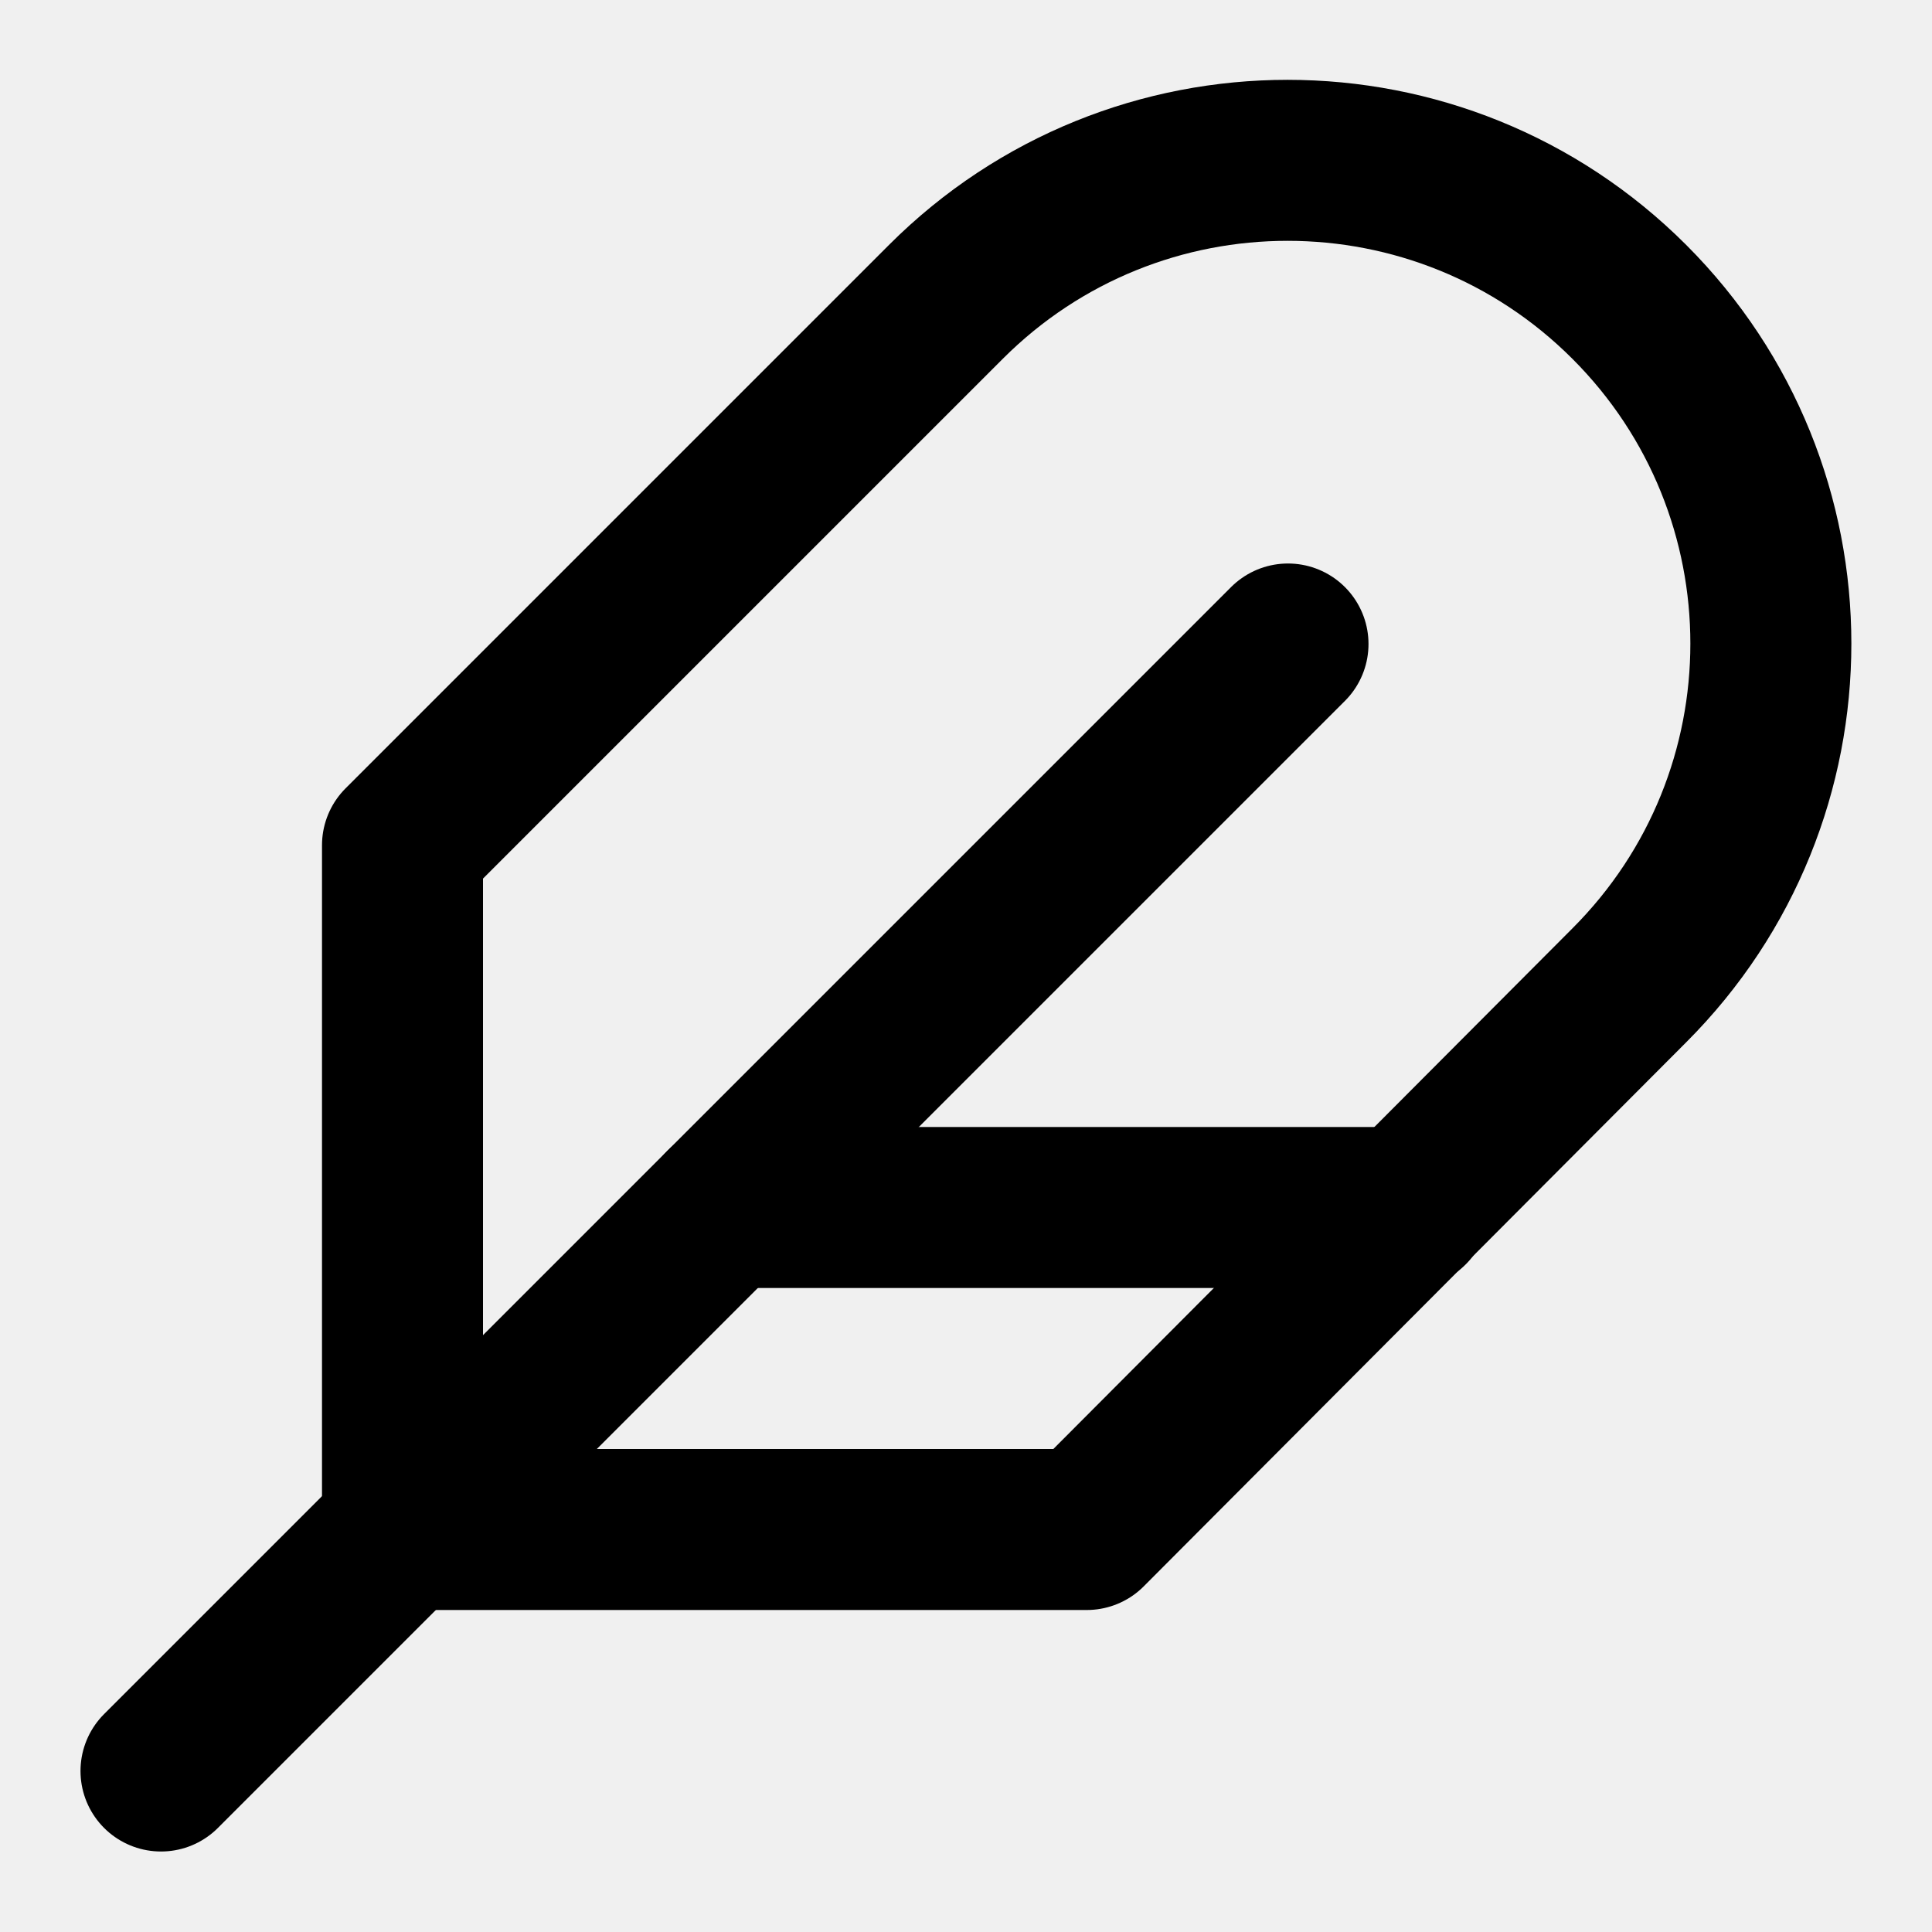
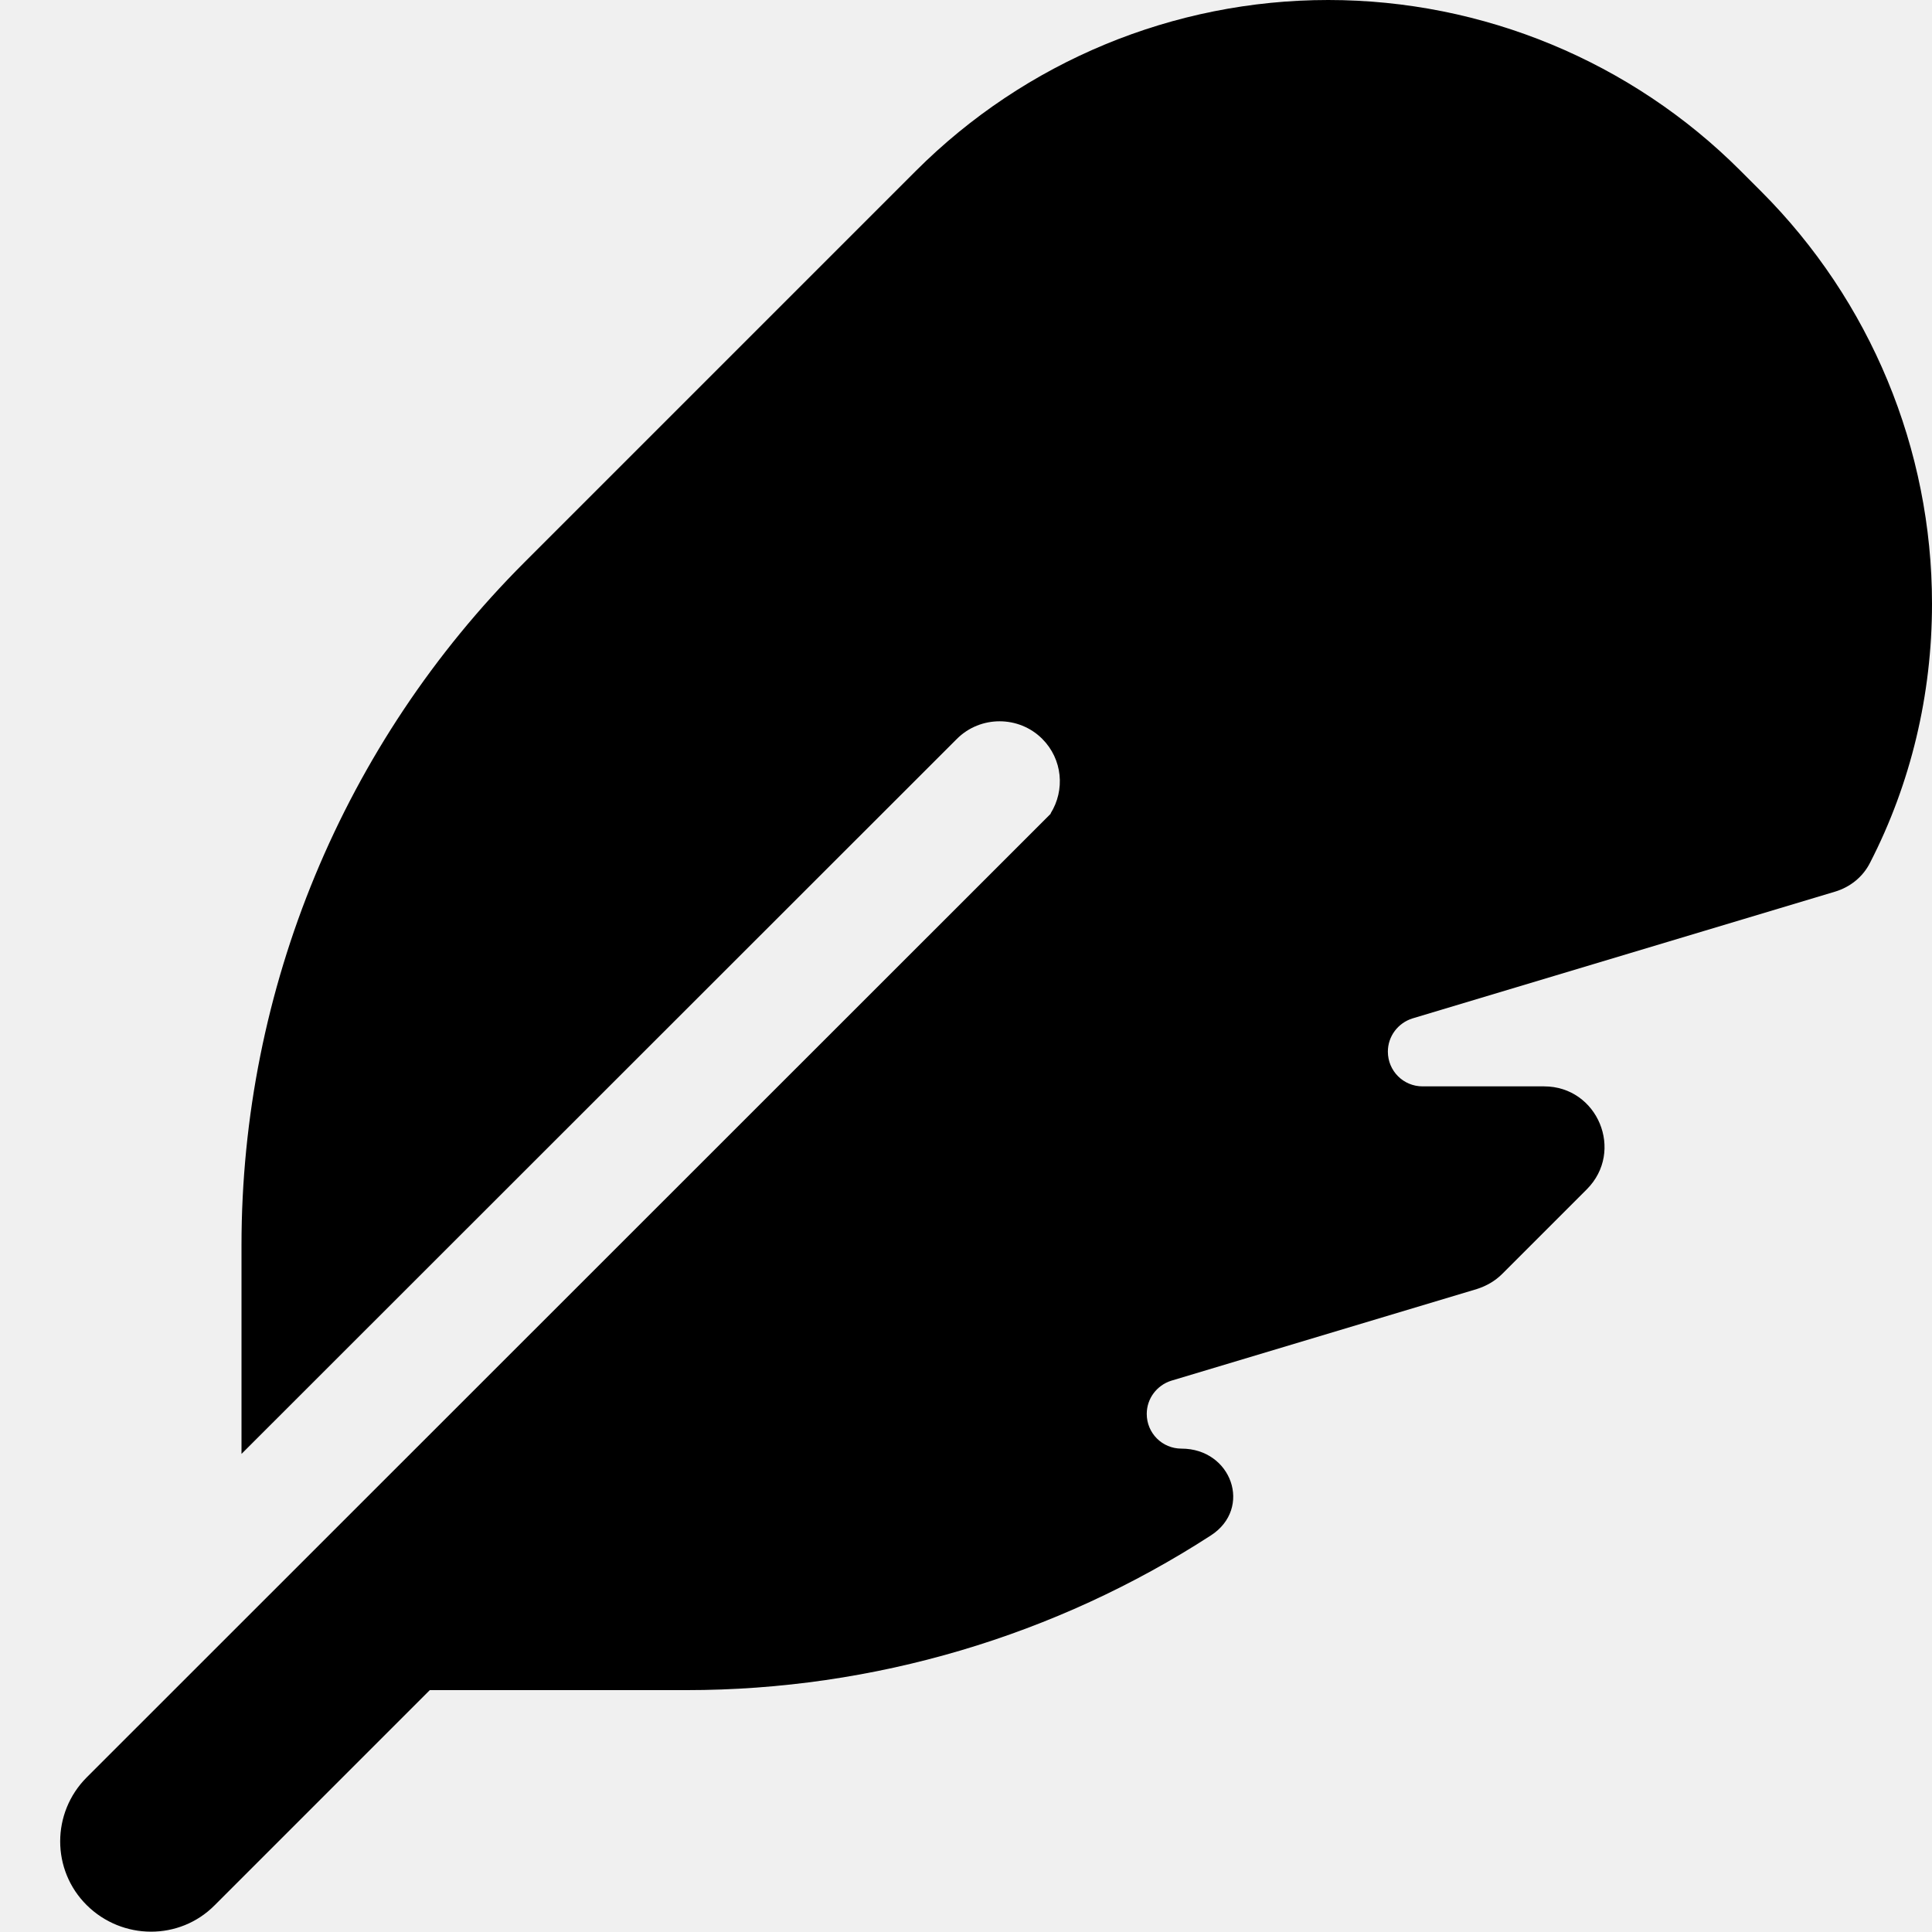
- <svg xmlns="http://www.w3.org/2000/svg" viewBox="0 0 24 24" fill="none" stroke="currentColor" stroke-width="2" stroke-linecap="round" stroke-linejoin="round" class="feather feather-feather">
-   <path d="M20.24 12.24a6 6 0 0 0-8.49-8.49L5 10.5V19h8.5z" />
-   <line x1="16" y1="8" x2="2" y2="22" />
-   <line x1="17.5" y1="15" x2="9" y2="15" />
+ <svg xmlns="http://www.w3.org/2000/svg" viewBox="0 0 512 512">
+   <path d="M278.5 215.6L23 471c-9.4 9.4-9.4 24.6 0 33.9s24.6 9.4 33.9 0l57-57 68 0c49.7 0 97.9-14.4 139-41c11.1-7.2 5.5-23-7.8-23c-5.1 0-9.2-4.1-9.2-9.2c0-4.1 2.7-7.6 6.5-8.8l81-24.3c2.5-.8 4.8-2.1 6.7-4l22.4-22.4c10.1-10.1 2.9-27.3-11.3-27.3l-32.2 0c-5.1 0-9.2-4.1-9.2-9.2c0-4.1 2.7-7.6 6.5-8.8l112-33.6c4-1.2 7.4-3.9 9.3-7.7C506.4 207.6 512 184.1 512 160c0-41-16.3-80.3-45.3-109.3l-5.5-5.5C432.3 16.3 393 0 352 0s-80.3 16.3-109.3 45.3L139 149C91 197 64 262.1 64 330l0 55.3L253.6 195.8c6.2-6.2 16.4-6.2 22.6 0c5.4 5.4 6.1 13.6 2.2 19.8z" />
  <style>
-         path { stroke: #000; }
+         path { fill: oklch(37.3% 0.034 259.733); }
        @media (prefers-color-scheme: dark) {
-             path { stroke: #FFF; }
+             path { fill: oklch(87.2% 0.01 258.338); }
        }
    </style>
</svg>
